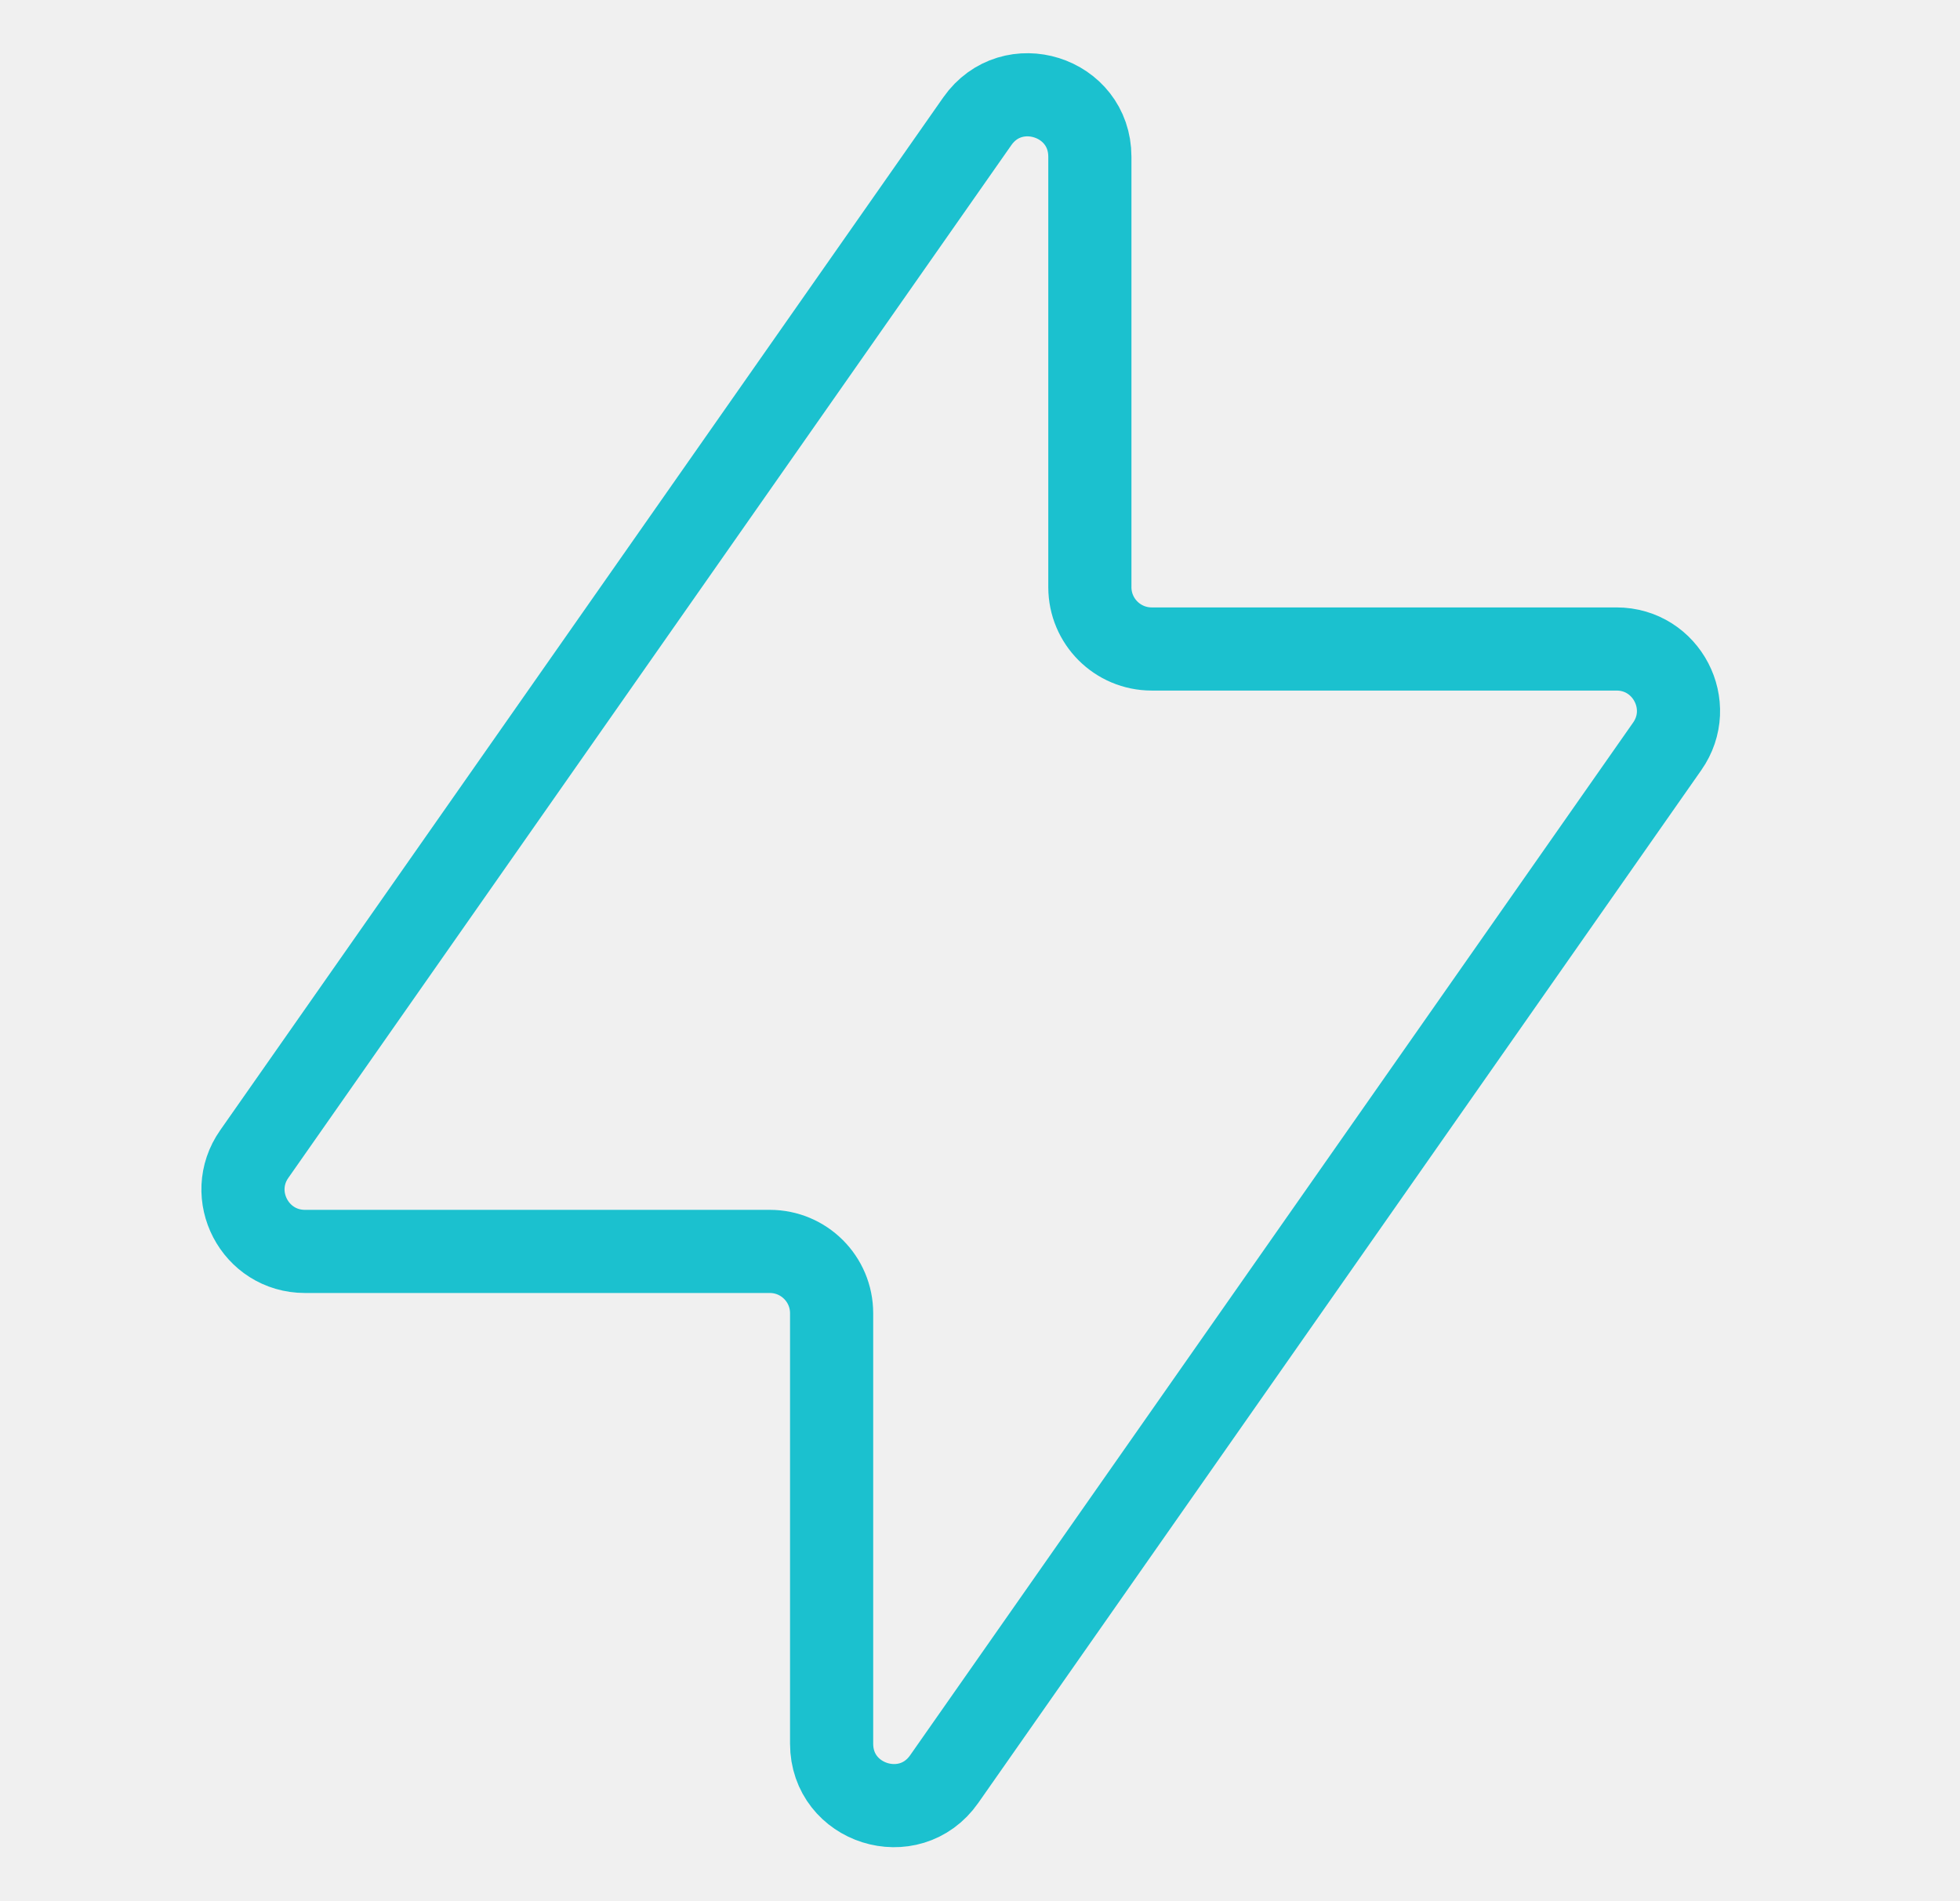
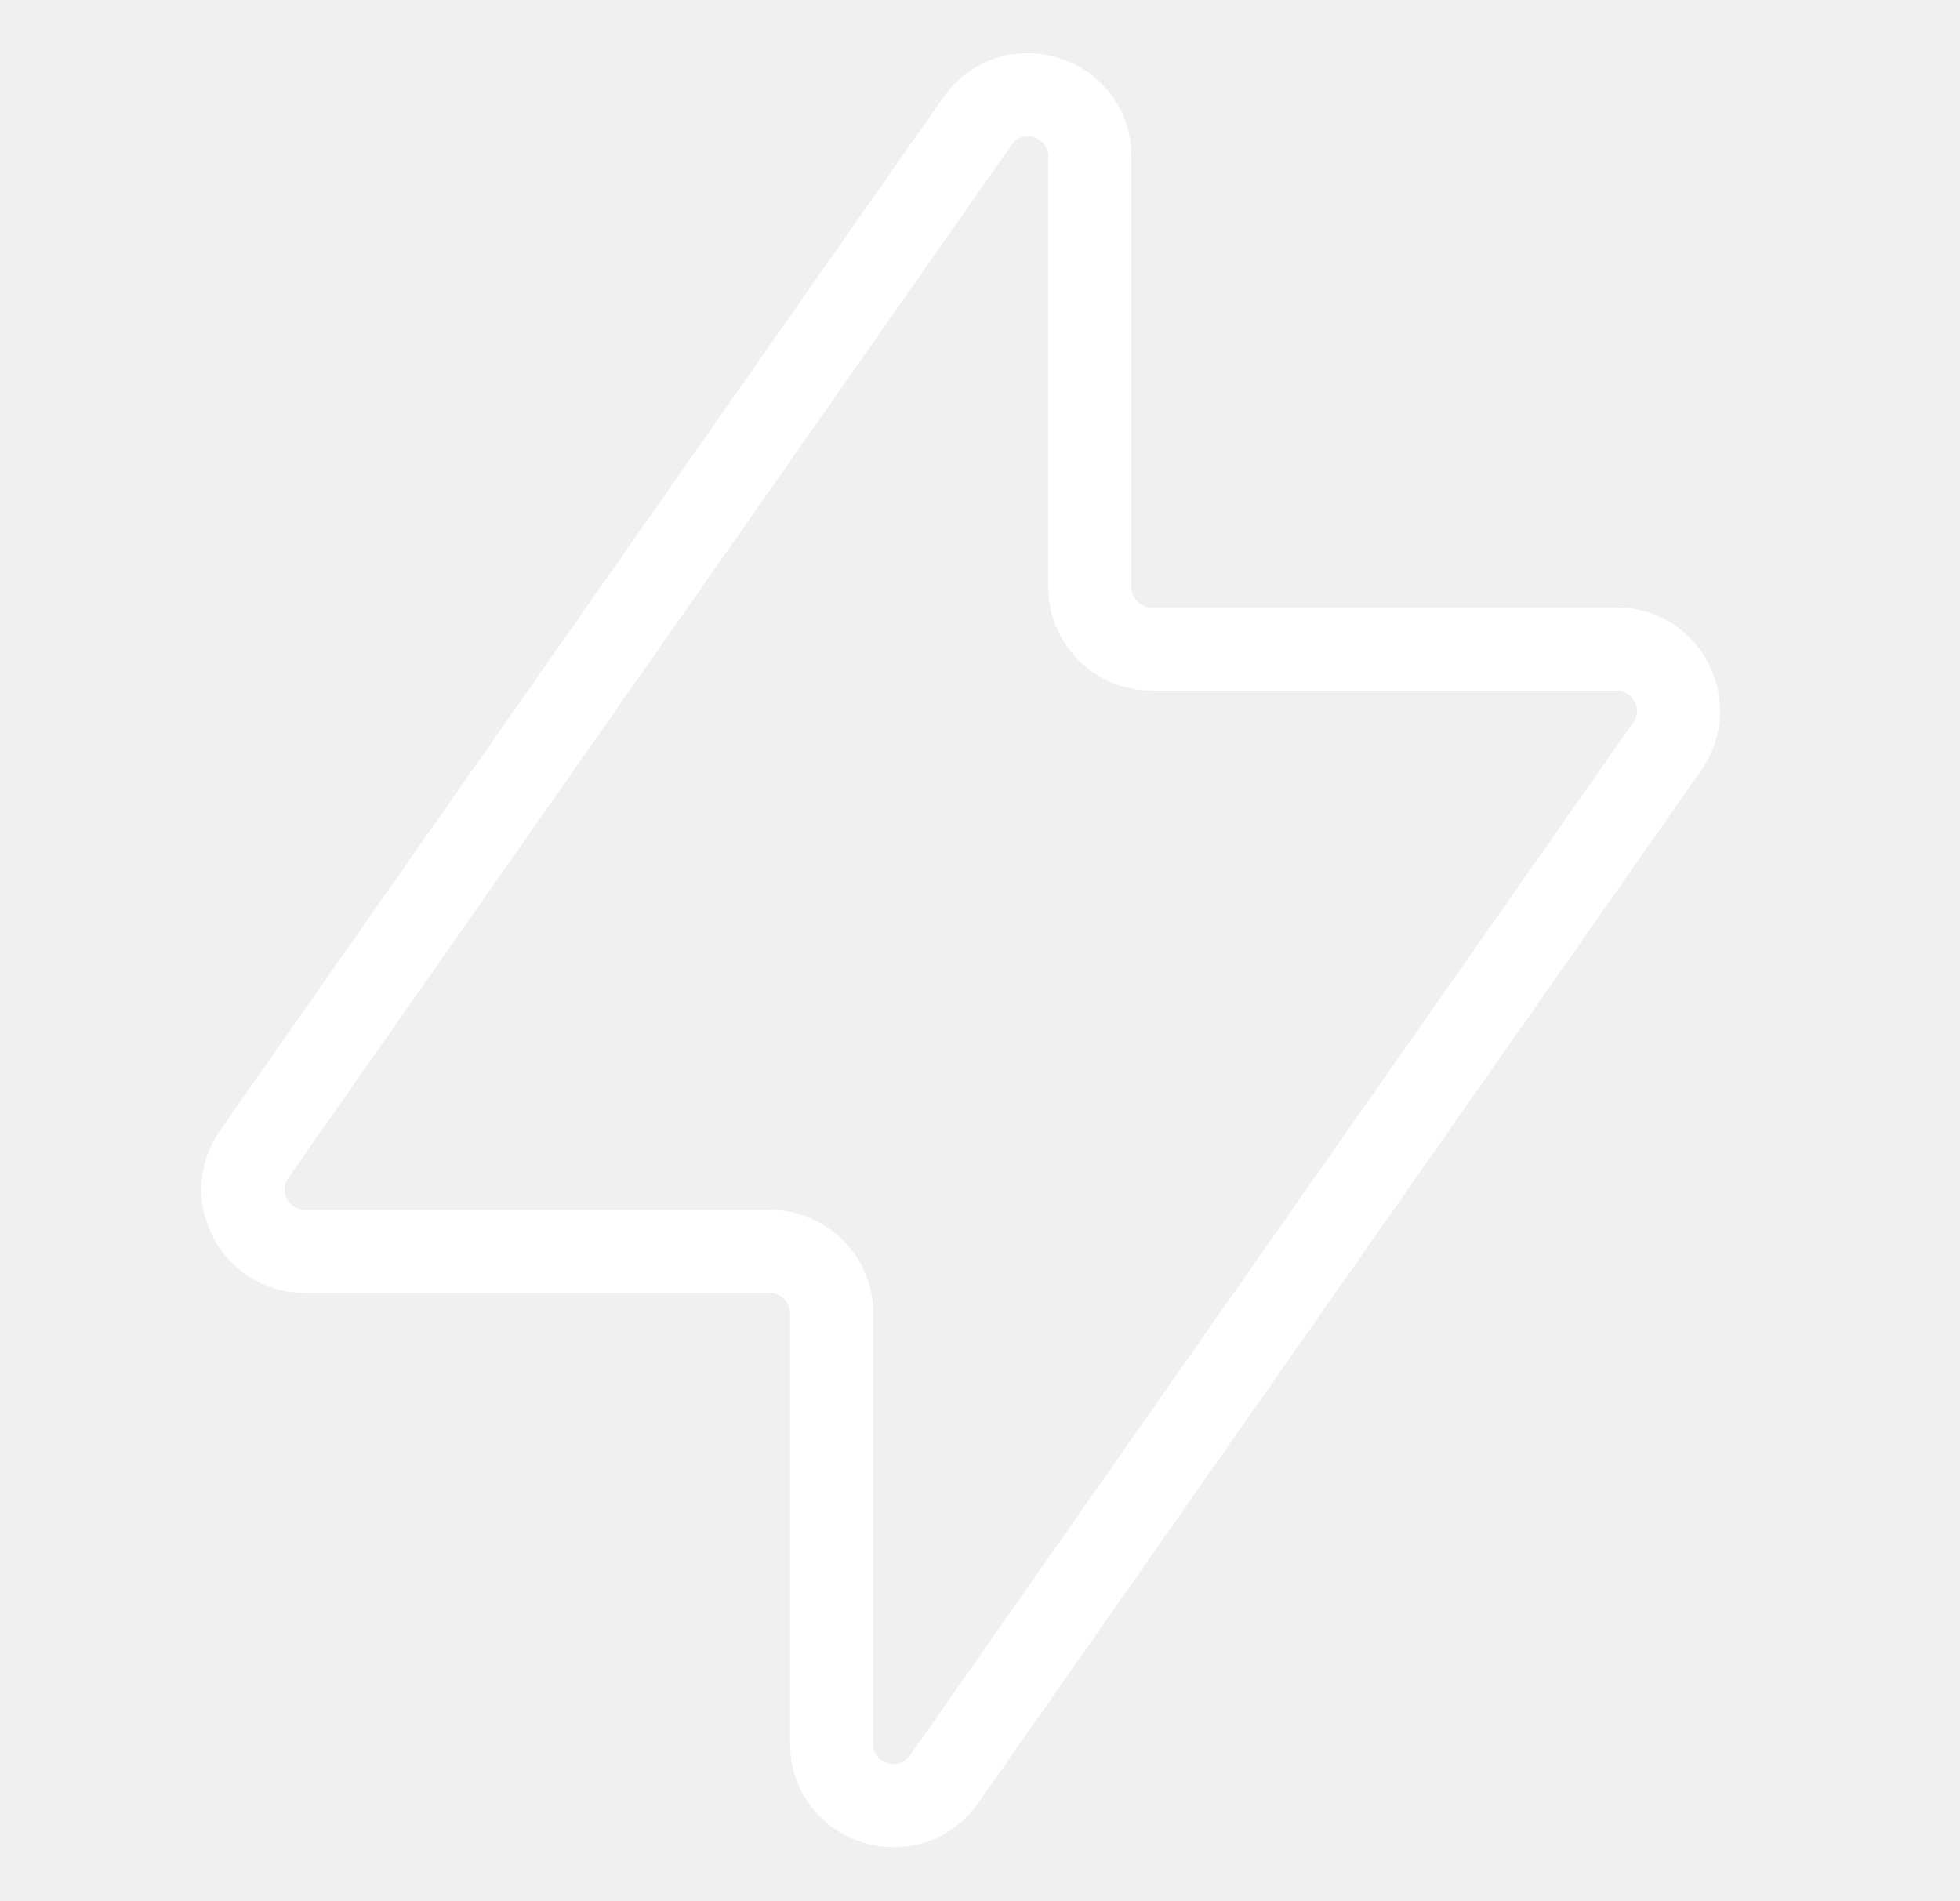
<svg xmlns="http://www.w3.org/2000/svg" width="33px" height="32px" viewBox="0 0 33 32" version="1.1">
  <g id="fast-listing-icon" stroke="none" fill="none" transform="translate(0.1757, 0)" stroke-linejoin="round" stroke-width="1.4">
-     <path d="M27.041,10.928 L19.215,10.928 C18.64,10.928 18.174,10.462 18.174,9.887 L18.174,2.639 C18.174,1.621 16.863,1.208 16.279,2.042 L4.105,19.433 C3.622,20.123 4.116,21.072 4.959,21.072 L12.785,21.072 C13.36,21.072 13.826,21.538 13.826,22.113 L13.826,29.361 C13.826,30.379 15.137,30.792 15.721,29.958 L27.895,12.567 C28.378,11.877 27.884,10.928 27.041,10.928 Z" id="Path" stroke="#1BC1CF" />
+     <path d="M27.041,10.928 L19.215,10.928 C18.64,10.928 18.174,10.462 18.174,9.887 L18.174,2.639 C18.174,1.621 16.863,1.208 16.279,2.042 L4.105,19.433 C3.622,20.123 4.116,21.072 4.959,21.072 L12.785,21.072 C13.36,21.072 13.826,21.538 13.826,22.113 L13.826,29.361 C13.826,30.379 15.137,30.792 15.721,29.958 L27.895,12.567 C28.378,11.877 27.884,10.928 27.041,10.928 Z" id="Path" stroke="#ffffff" />
  </g>
</svg>
